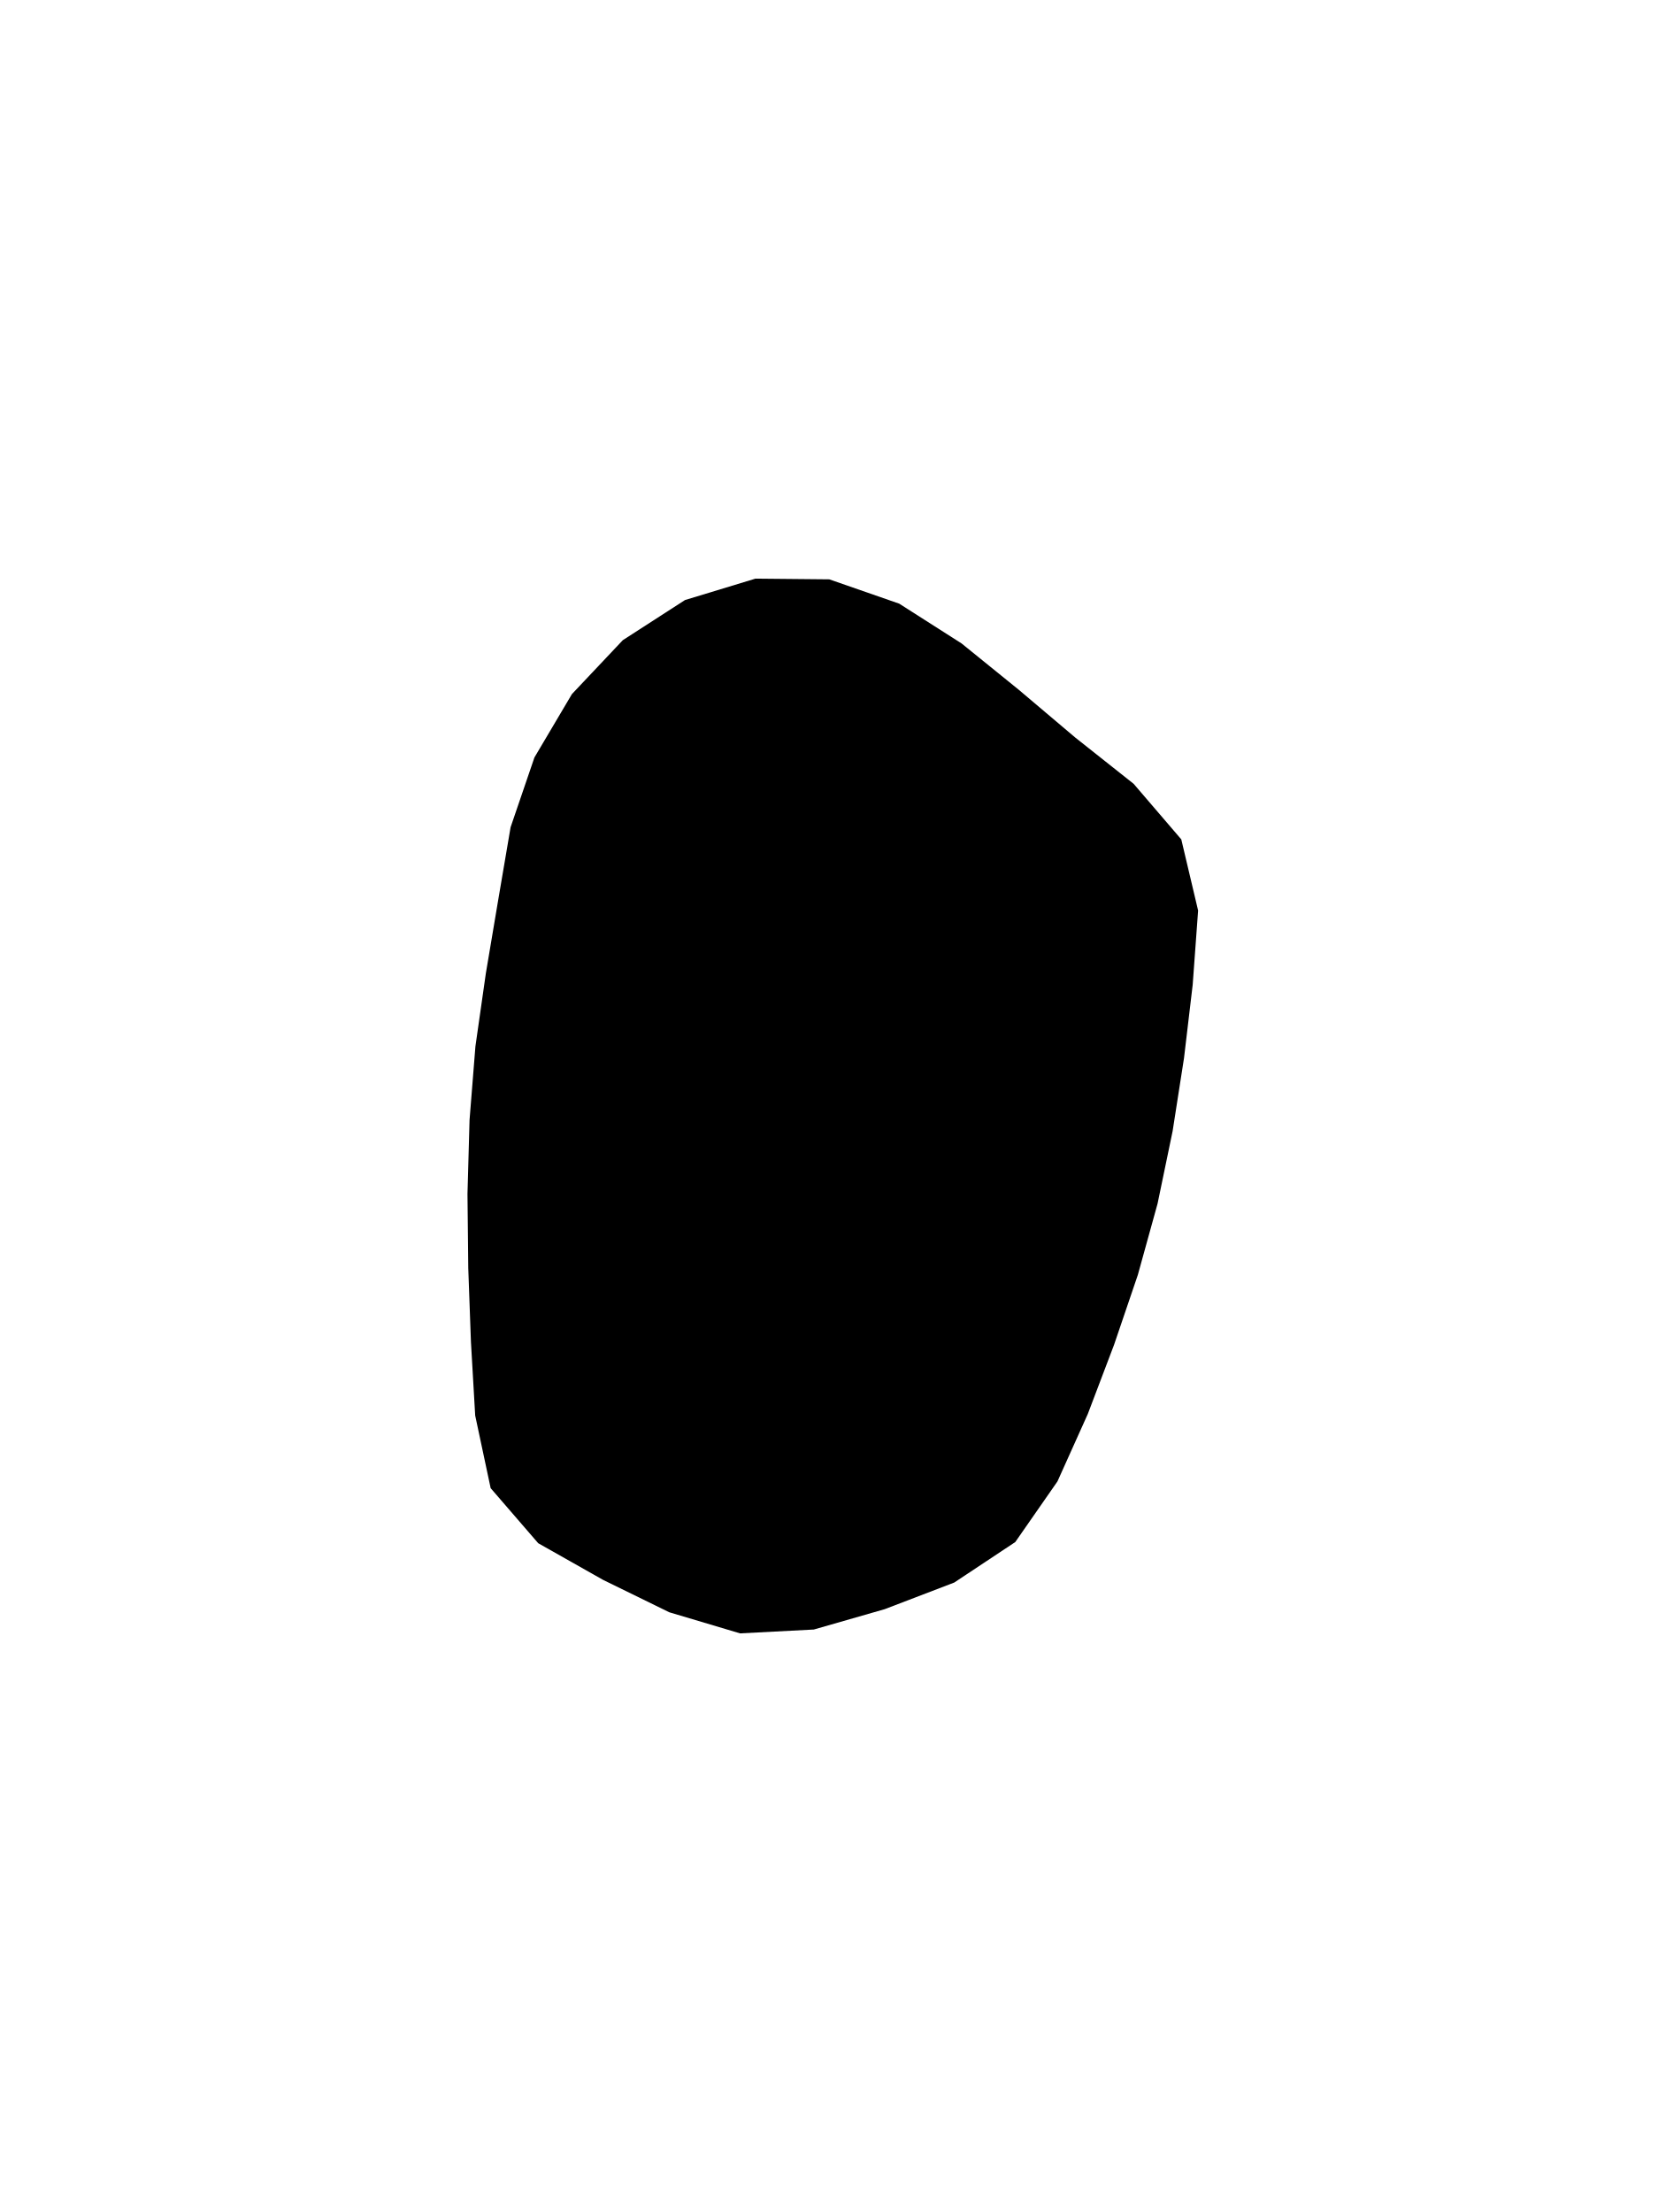
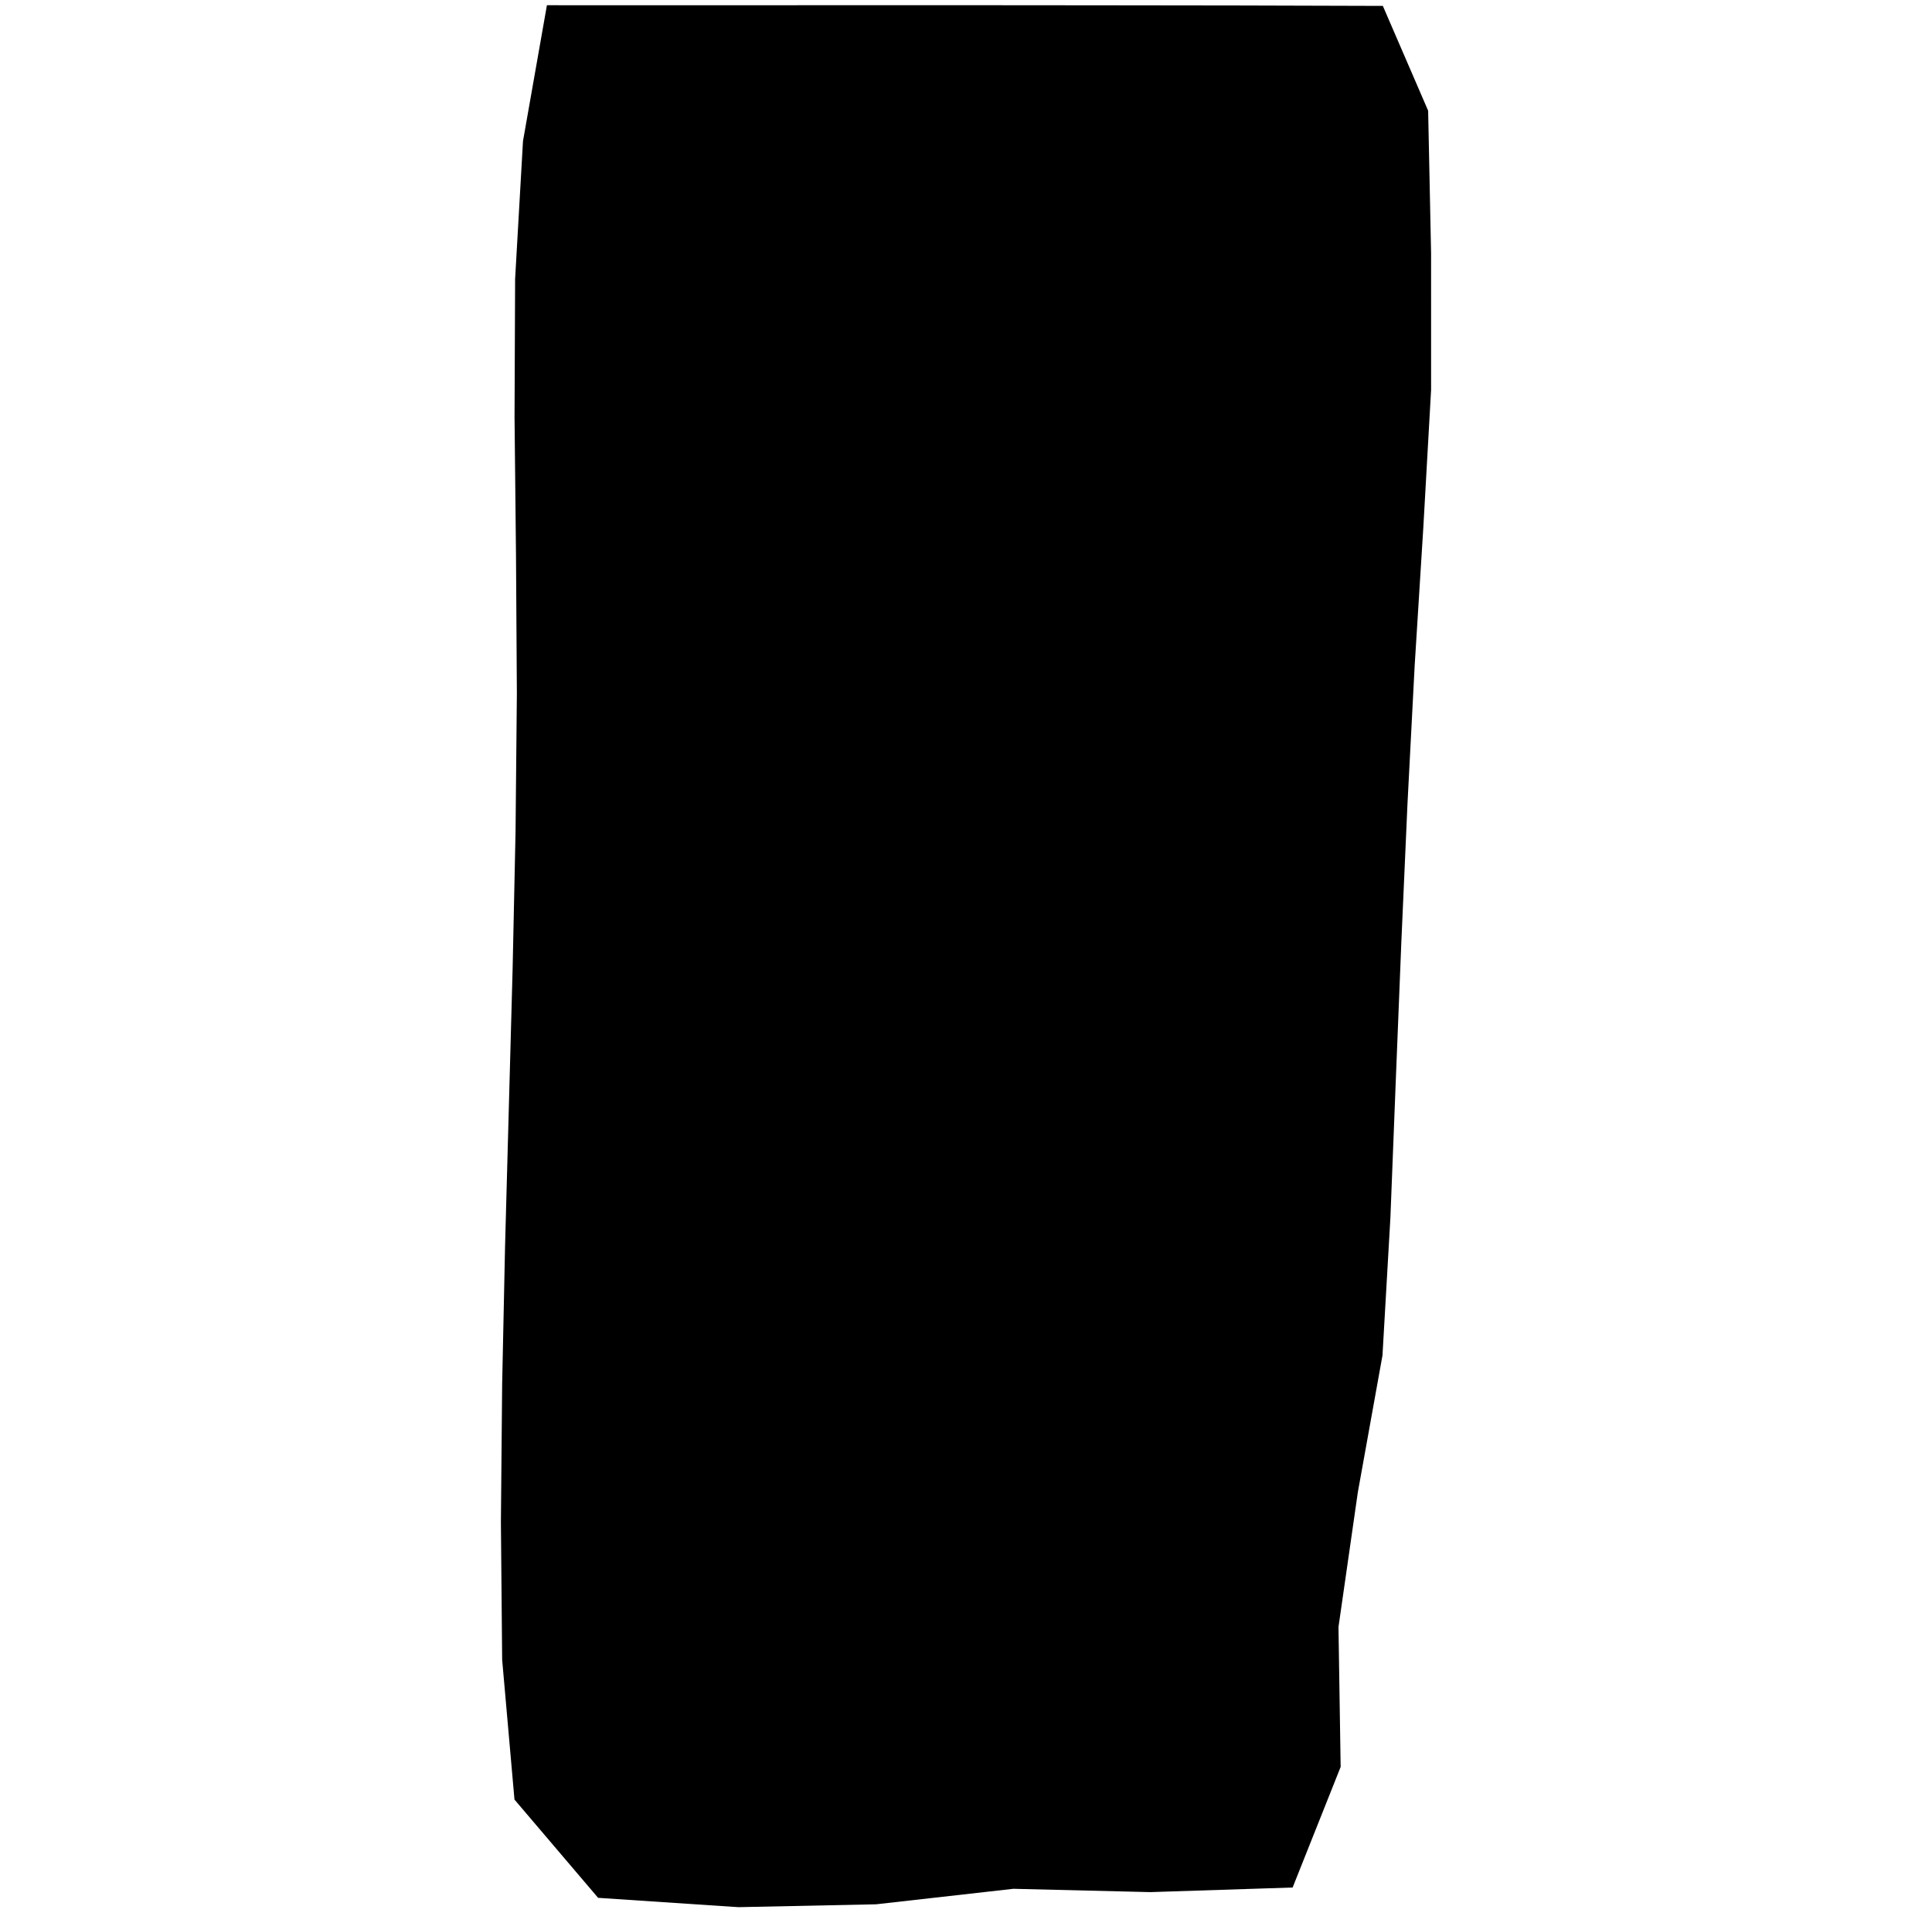
- <svg xmlns="http://www.w3.org/2000/svg" baseProfile="full" height="664" version="1.1" width="500">
+ <svg xmlns="http://www.w3.org/2000/svg" baseProfile="full" height="299" version="1.1" width="302">
  <defs />
-   <path d="M 269.874,181.164 L 288.65,193.142 L 305.809,207.039 L 322.775,221.386 L 340.324,235.296 L 354.617,251.968 L 359.667,273.323 L 358.039,295.611 L 355.438,317.591 L 352.014,339.539 L 347.496,361.303 L 341.581,382.672 L 334.441,403.663 L 326.555,424.442 L 317.442,444.695 L 304.779,462.895 L 286.46,475.049 L 265.567,483.049 L 244.301,489.152 L 222.17,490.307 L 200.92,483.975 L 181.026,474.241 L 161.566,463.241 L 147.293,446.718 L 142.649,424.91 L 141.374,402.811 L 140.568,380.638 L 140.333,358.408 L 140.955,336.201 L 142.719,314.095 L 145.853,292.16 L 149.542,270.252 L 153.277,248.319 L 160.433,227.372 L 171.691,208.349 L 186.968,192.165 L 205.631,180.122 L 226.783,173.693 L 248.951,173.908 L 269.896,181.191 Z" fill="black" stroke="none" />
+   <path d="M 85.525,0.817 L 107.143,0.824 L 128.711,0.816 L 150.316,0.812 L 171.981,0.83 L 193.3,0.856 L 216.158,0.922 L 223.239,17.307 L 223.699,39.557 L 223.702,60.934 L 222.484,82.516 L 221.13,104.13 L 220.008,125.716 L 219.051,147.283 L 218.186,168.838 L 217.34,190.392 L 216.101,211.931 L 212.249,233.322 L 209.224,254.386 L 209.563,276.259 L 202.057,295.115 L 179.814,295.836 L 158.41,295.317 L 136.948,297.74 L 115.447,298.188 L 93.492,296.728 L 80.42,281.366 L 78.495,259.509 L 78.298,237.99 L 78.494,216.395 L 78.95,194.788 L 79.538,173.191 L 80.127,151.603 L 80.588,130.017 L 80.794,108.429 L 80.658,86.835 L 80.43,65.229 L 80.52,43.607 L 81.751,22.062 L 85.493,0.812 Z" fill="black" stroke="none" />
</svg>
